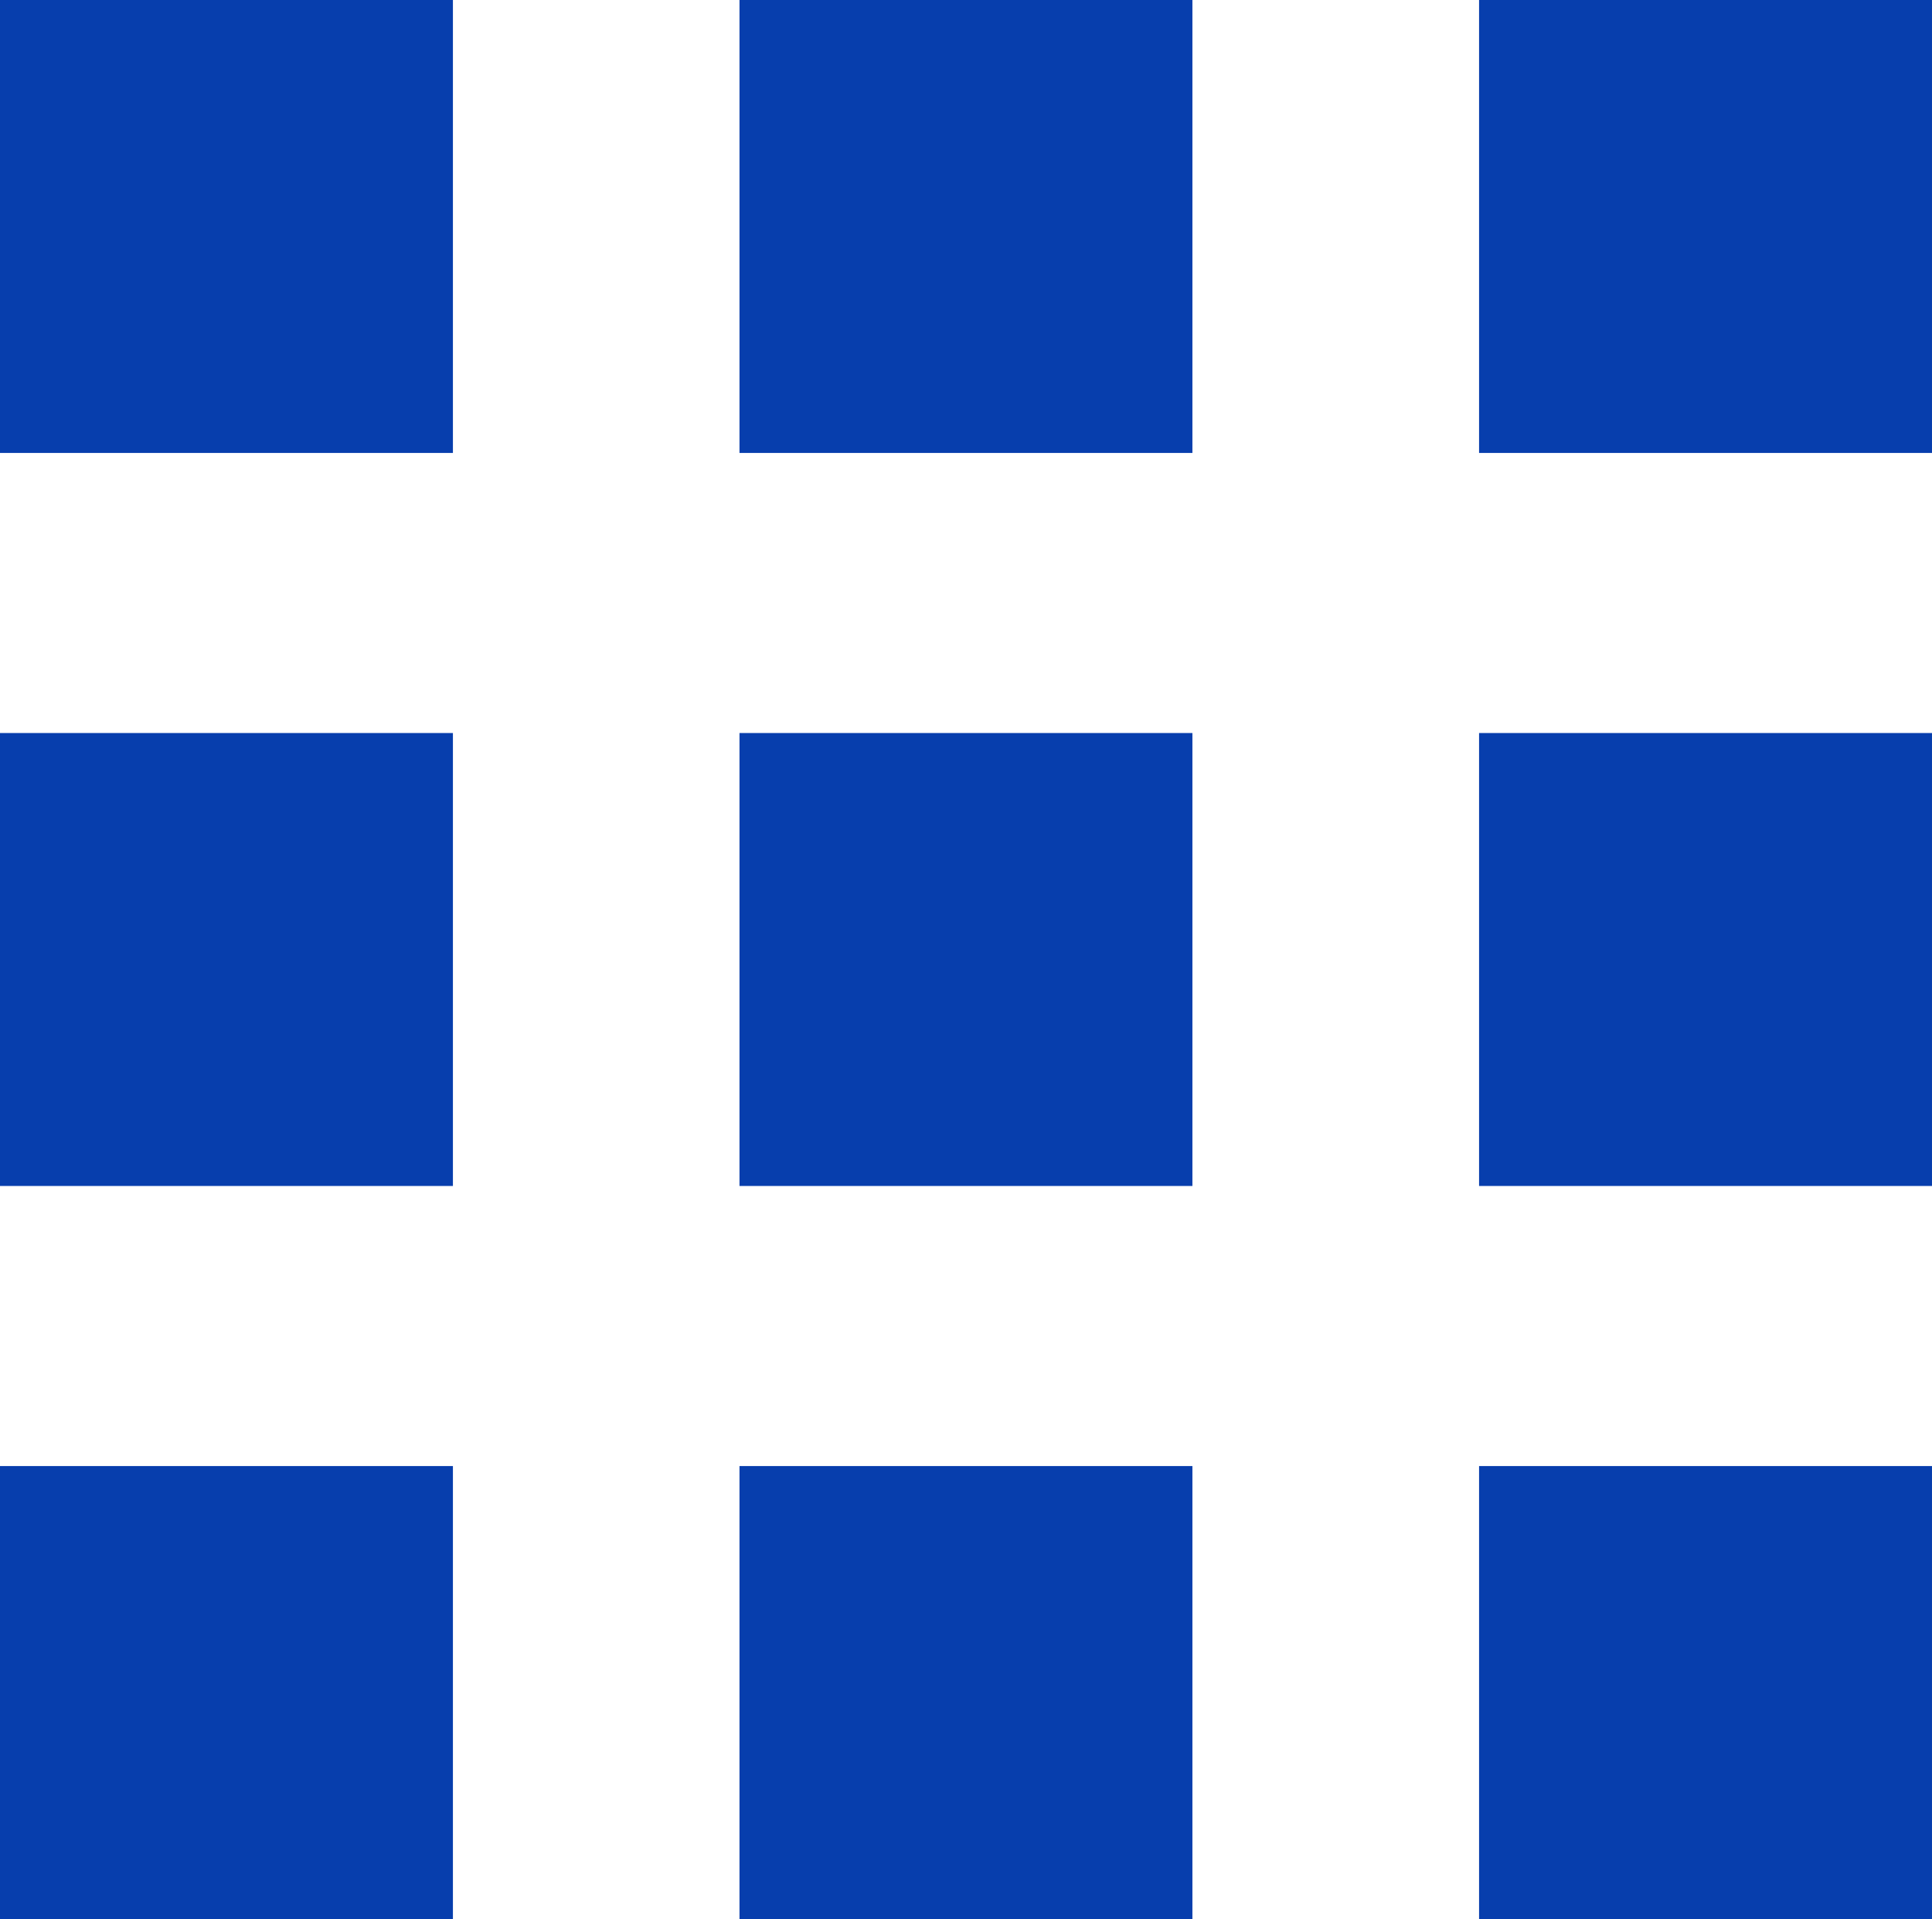
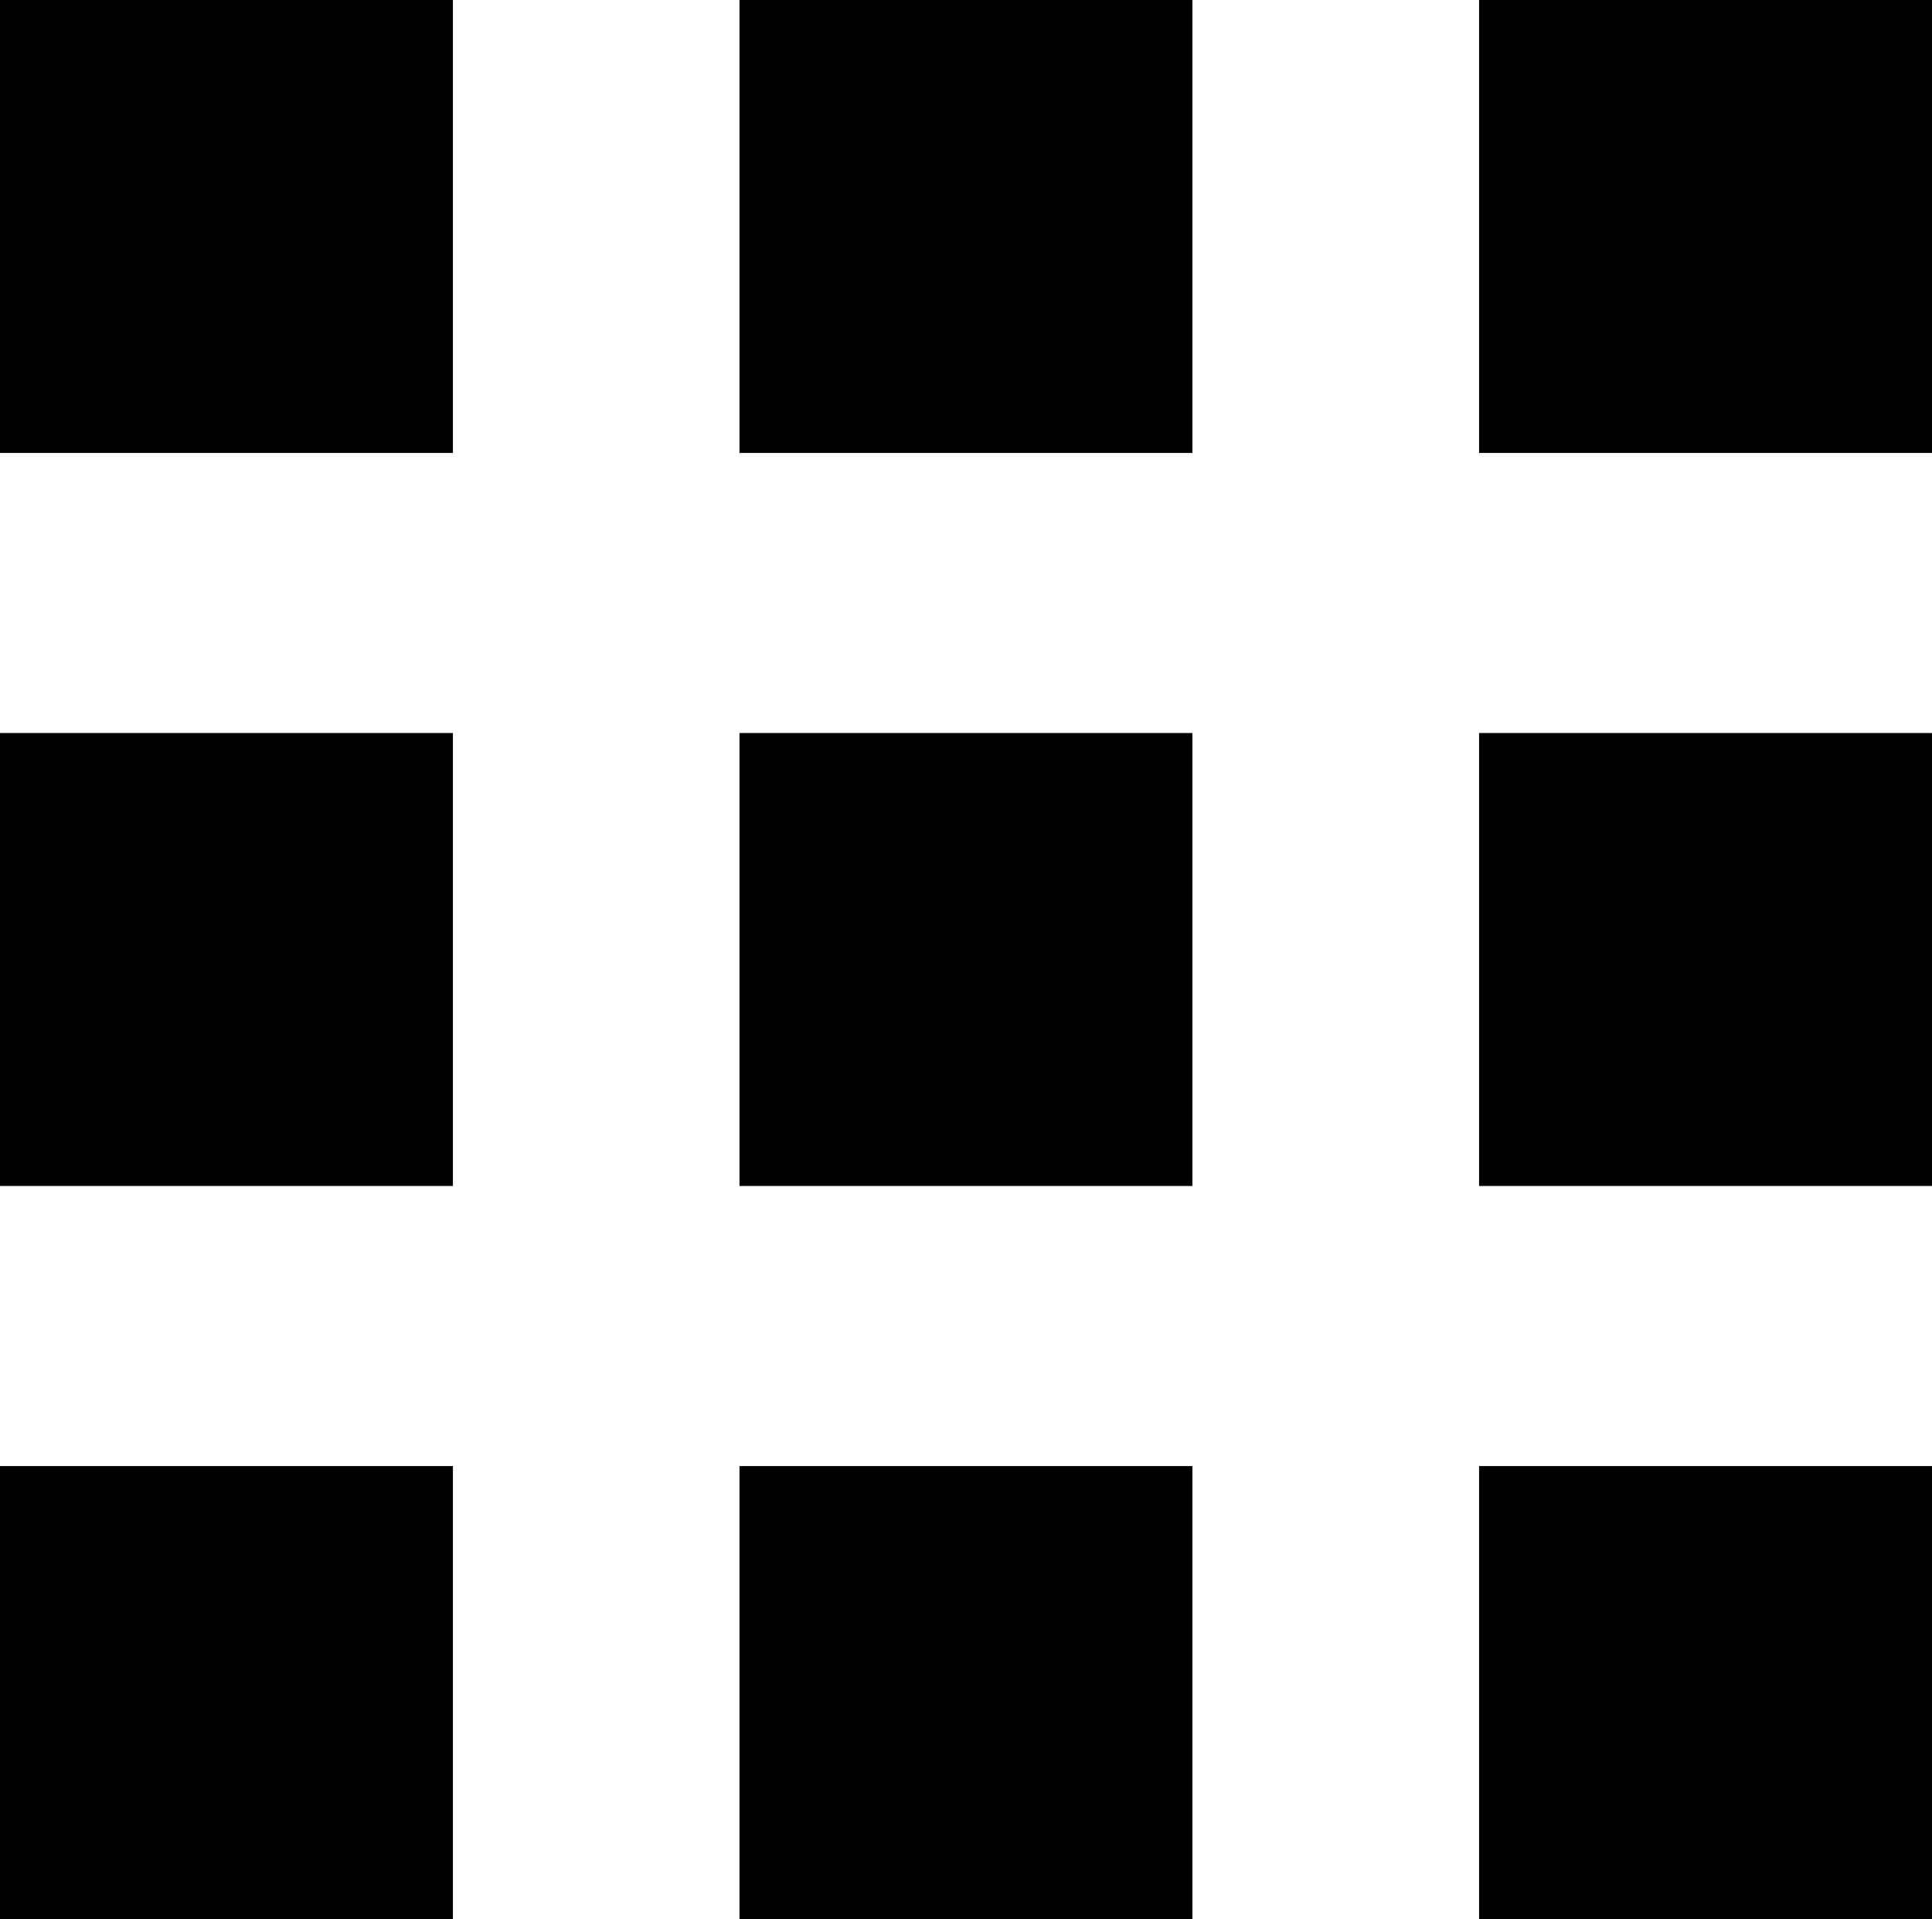
<svg xmlns="http://www.w3.org/2000/svg" width="20.441" height="20.302" viewBox="0 0 20.441 20.302">
-   <g transform="translate(-3196.05 817.406)">
-     <rect width="4.792" height="4.792" transform="translate(3196.05 -817.406)" fill="#073ead" />
-     <rect width="4.792" height="4.792" transform="translate(3196.05 -809.651)" fill="#073ead" />
-     <rect width="4.792" height="4.792" transform="translate(3196.05 -801.896)" fill="#073ead" />
-     <rect width="4.792" height="4.792" transform="translate(3203.874 -817.406)" fill="#073ead" />
-     <rect width="4.792" height="4.792" transform="translate(3203.874 -809.651)" fill="#073ead" />
-     <rect width="4.792" height="4.792" transform="translate(3203.874 -801.896)" fill="#073ead" />
-     <rect width="4.792" height="4.792" transform="translate(3211.699 -817.406)" fill="#073ead" />
-     <rect width="4.792" height="4.792" transform="translate(3211.699 -809.651)" fill="#073ead" />
-     <rect width="4.792" height="4.792" transform="translate(3211.699 -801.896)" fill="#073ead" />
+   <g id="services" transform="translate(-3196.05 817.406)">
+     <rect id="Rectangle_7" data-name="Rectangle 7" width="4.792" height="4.792" transform="translate(3196.05 -817.406)" />
+     <rect id="Rectangle_8" data-name="Rectangle 8" width="4.792" height="4.792" transform="translate(3196.05 -809.651)" />
+     <rect id="Rectangle_9" data-name="Rectangle 9" width="4.792" height="4.792" transform="translate(3196.05 -801.896)" />
+     <rect id="Rectangle_10" data-name="Rectangle 10" width="4.792" height="4.792" transform="translate(3203.874 -817.406)" />
+     <rect id="Rectangle_11" data-name="Rectangle 11" width="4.792" height="4.792" transform="translate(3203.874 -809.651)" />
+     <rect id="Rectangle_12" data-name="Rectangle 12" width="4.792" height="4.792" transform="translate(3203.874 -801.896)" />
+     <rect id="Rectangle_13" data-name="Rectangle 13" width="4.792" height="4.792" transform="translate(3211.699 -817.406)" />
+     <rect id="Rectangle_14" data-name="Rectangle 14" width="4.792" height="4.792" transform="translate(3211.699 -809.651)" />
+     <rect id="Rectangle_15" data-name="Rectangle 15" width="4.792" height="4.792" transform="translate(3211.699 -801.896)" />
  </g>
</svg>
